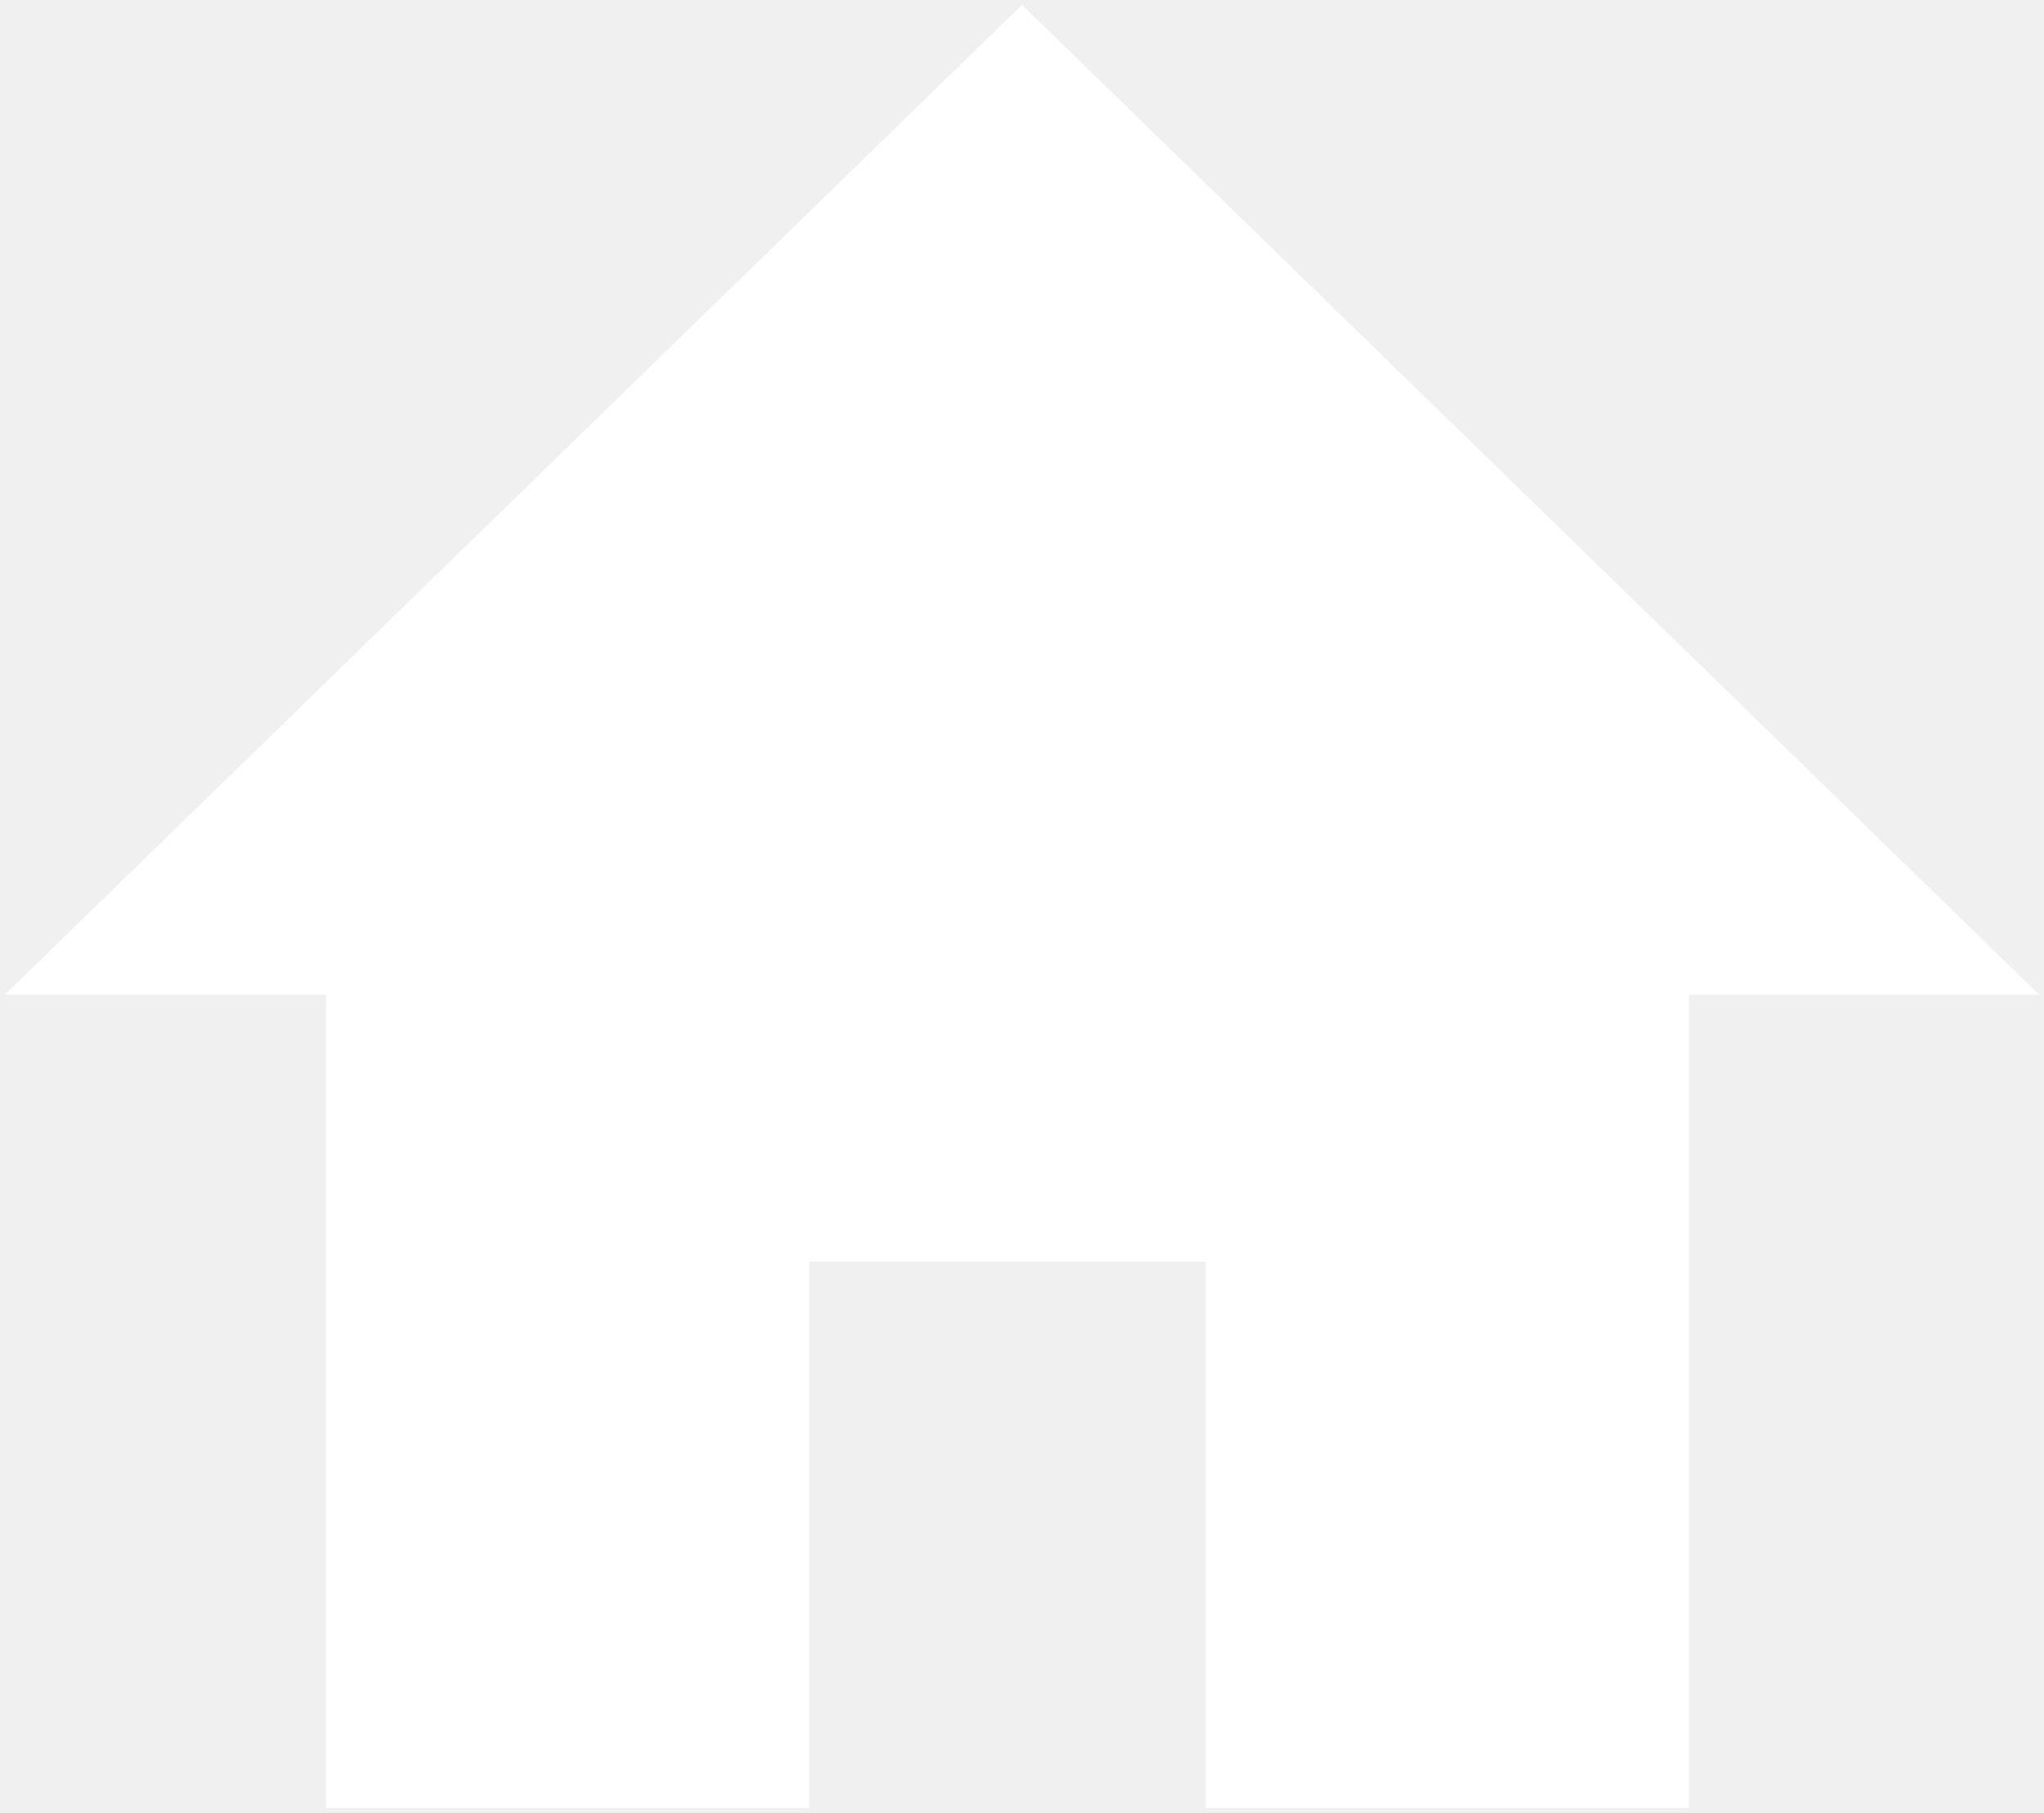
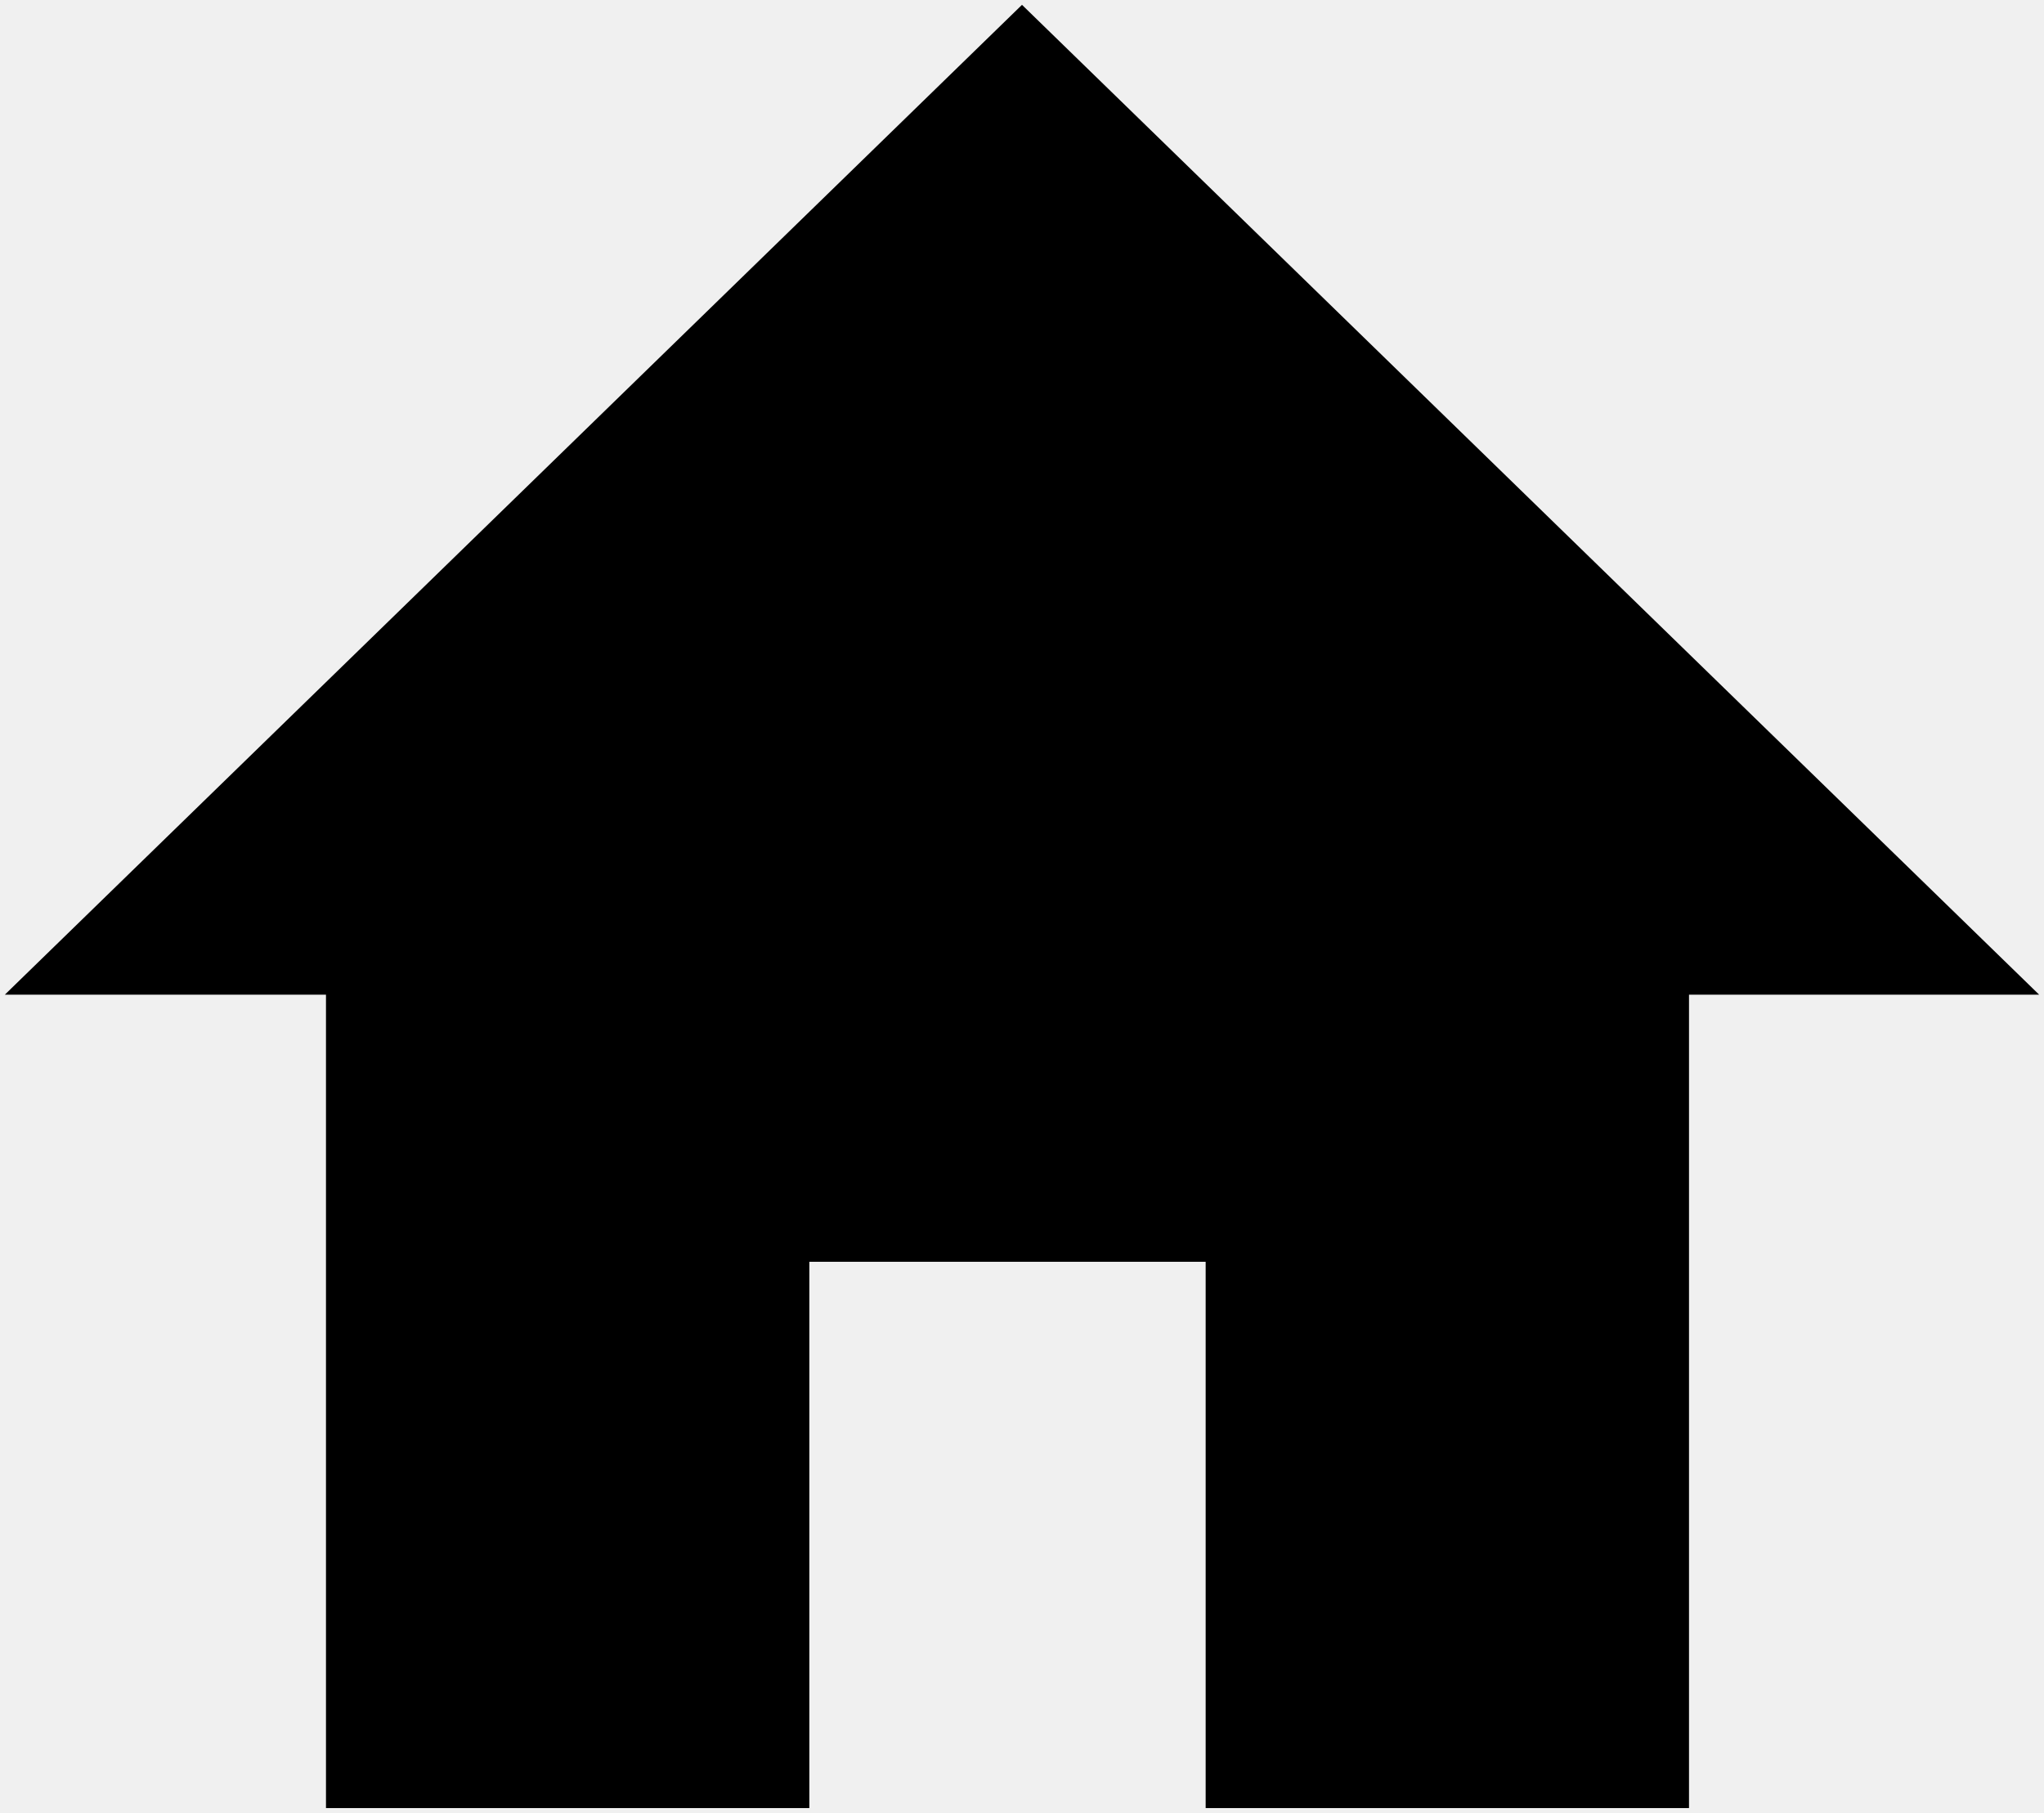
<svg xmlns="http://www.w3.org/2000/svg" viewBox="0 0 422.89 375.00" data-guides="{&quot;vertical&quot;:[],&quot;horizontal&quot;:[]}">
  <defs />
-   <path fill="#ffffff" fill-opacity="1" stroke="" stroke-opacity="0" stroke-width="1" id="tSvg11f3b823d70" title="Rectangle 1" d="M67.444 174H167.444V374H67.444Z" style="transform-origin: 117.444px 274px;" />
-   <path fill="#ffffff" stroke="" fill-opacity="1" stroke-width="1" stroke-opacity="0" title="Rectangle 2" d="M249.444 174C249.444 174 249.444 174 249.444 174H349.444C349.444 174 349.444 174 349.444 174V374C349.444 374 349.444 374 349.444 374H249.444C249.444 374 249.444 374 249.444 374Z" rx="0" ry="0" id="tSvg6b89a6e7a5" />
-   <path fill="#ffffff" fill-opacity="1" stroke="" stroke-opacity="0" stroke-width="1" id="tSvg12d20d4dbe1" d="M211.444 1L421.889 205.75H1Z" title="Polygon 1" />
-   <path fill="#ffffff" stroke="none" fill-opacity="1" stroke-width="1" stroke-opacity="1" id="tSvg21728e0dc6" title="Path 1" d="M161.444 116C161.444 116 161.444 116 161.444 116H261.444C261.444 116 261.444 116 261.444 116V261C261.444 261 261.444 261 261.444 261H161.444C161.444 261 161.444 261 161.444 261Z" style="" />
+   <path fill="currentColor" fill-opacity="1" stroke="" stroke-opacity="0" stroke-width="1" id="tSvg11f3b823d70" title="Rectangle 1" d="M67.444 174H167.444V374H67.444Z" style="transform-origin: 117.444px 274px;" />
+   <path fill="currentColor" stroke="" fill-opacity="1" stroke-width="1" stroke-opacity="0" title="Rectangle 2" d="M249.444 174C249.444 174 249.444 174 249.444 174H349.444C349.444 174 349.444 174 349.444 174V374C349.444 374 349.444 374 349.444 374H249.444C249.444 374 249.444 374 249.444 374Z" rx="0" ry="0" id="tSvg6b89a6e7a5" />
+   <path fill="currentColor" fill-opacity="1" stroke="" stroke-opacity="0" stroke-width="1" id="tSvg12d20d4dbe1" d="M211.444 1L421.889 205.75H1Z" title="Polygon 1" />
+   <path fill="currentColor" stroke="none" fill-opacity="1" stroke-width="1" stroke-opacity="1" id="tSvg21728e0dc6" title="Path 1" d="M161.444 116C161.444 116 161.444 116 161.444 116H261.444C261.444 116 261.444 116 261.444 116V261C261.444 261 261.444 261 261.444 261H161.444C161.444 261 161.444 261 161.444 261Z" style="" />
</svg>
